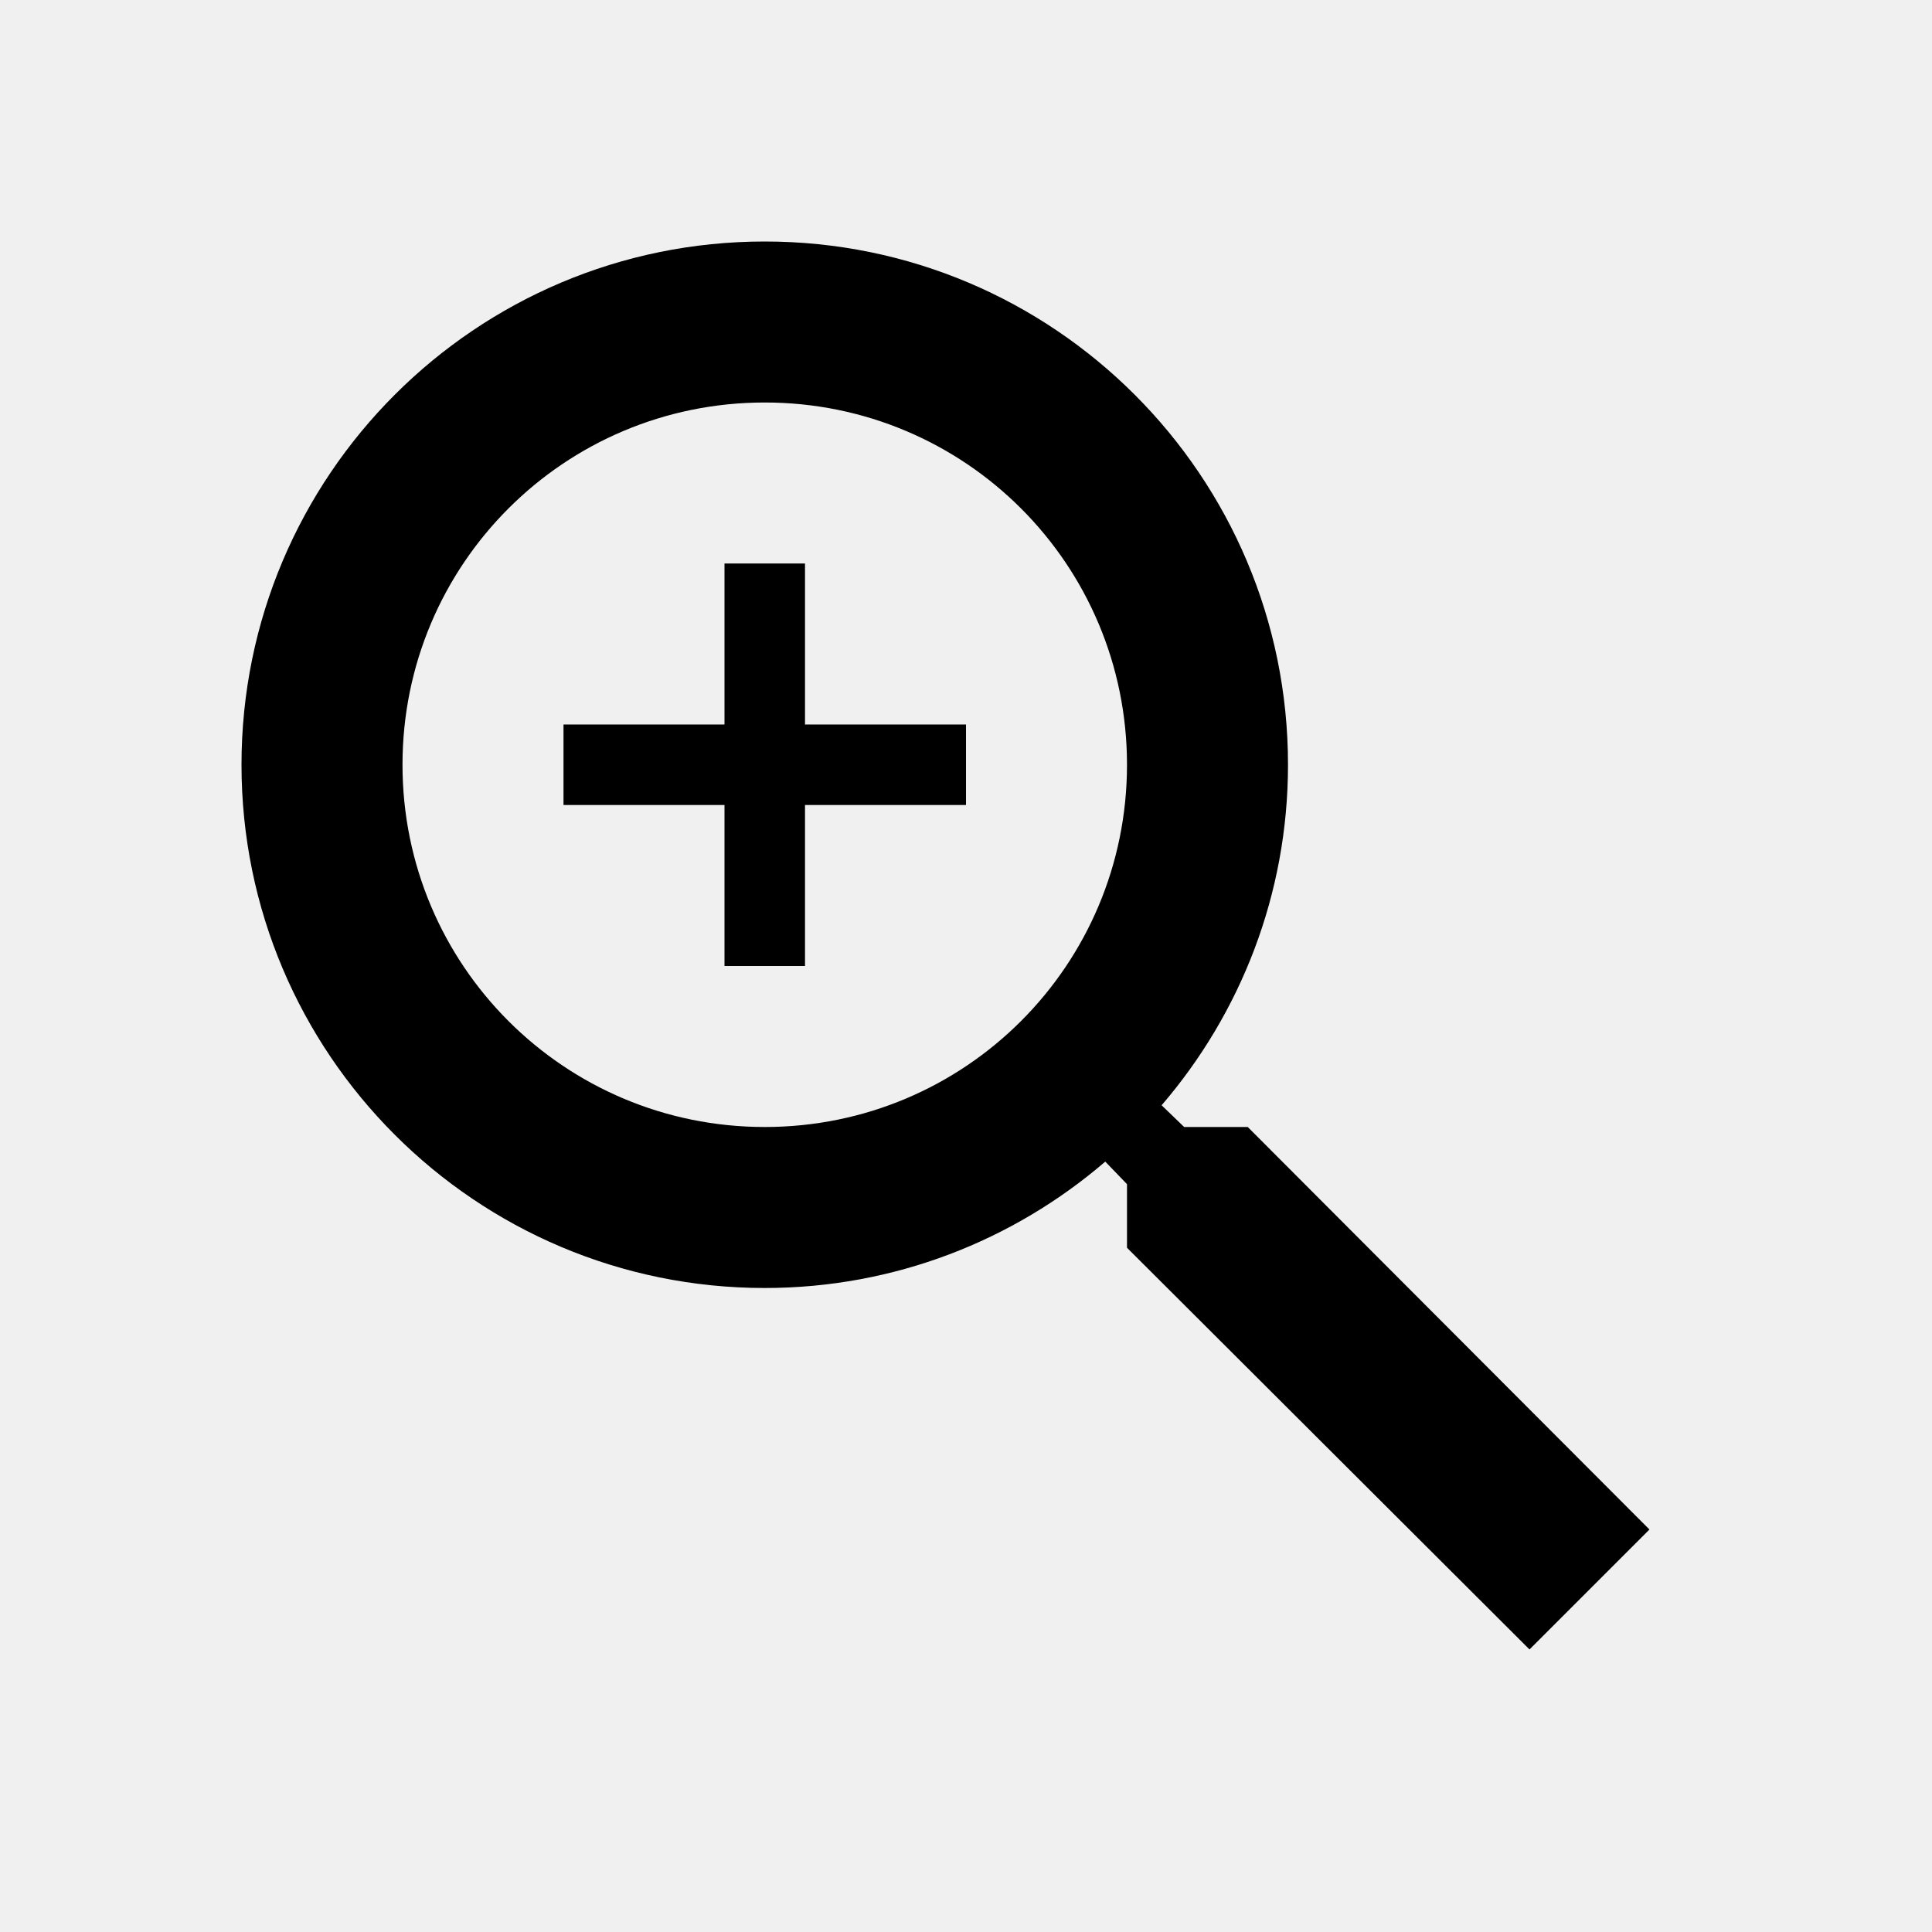
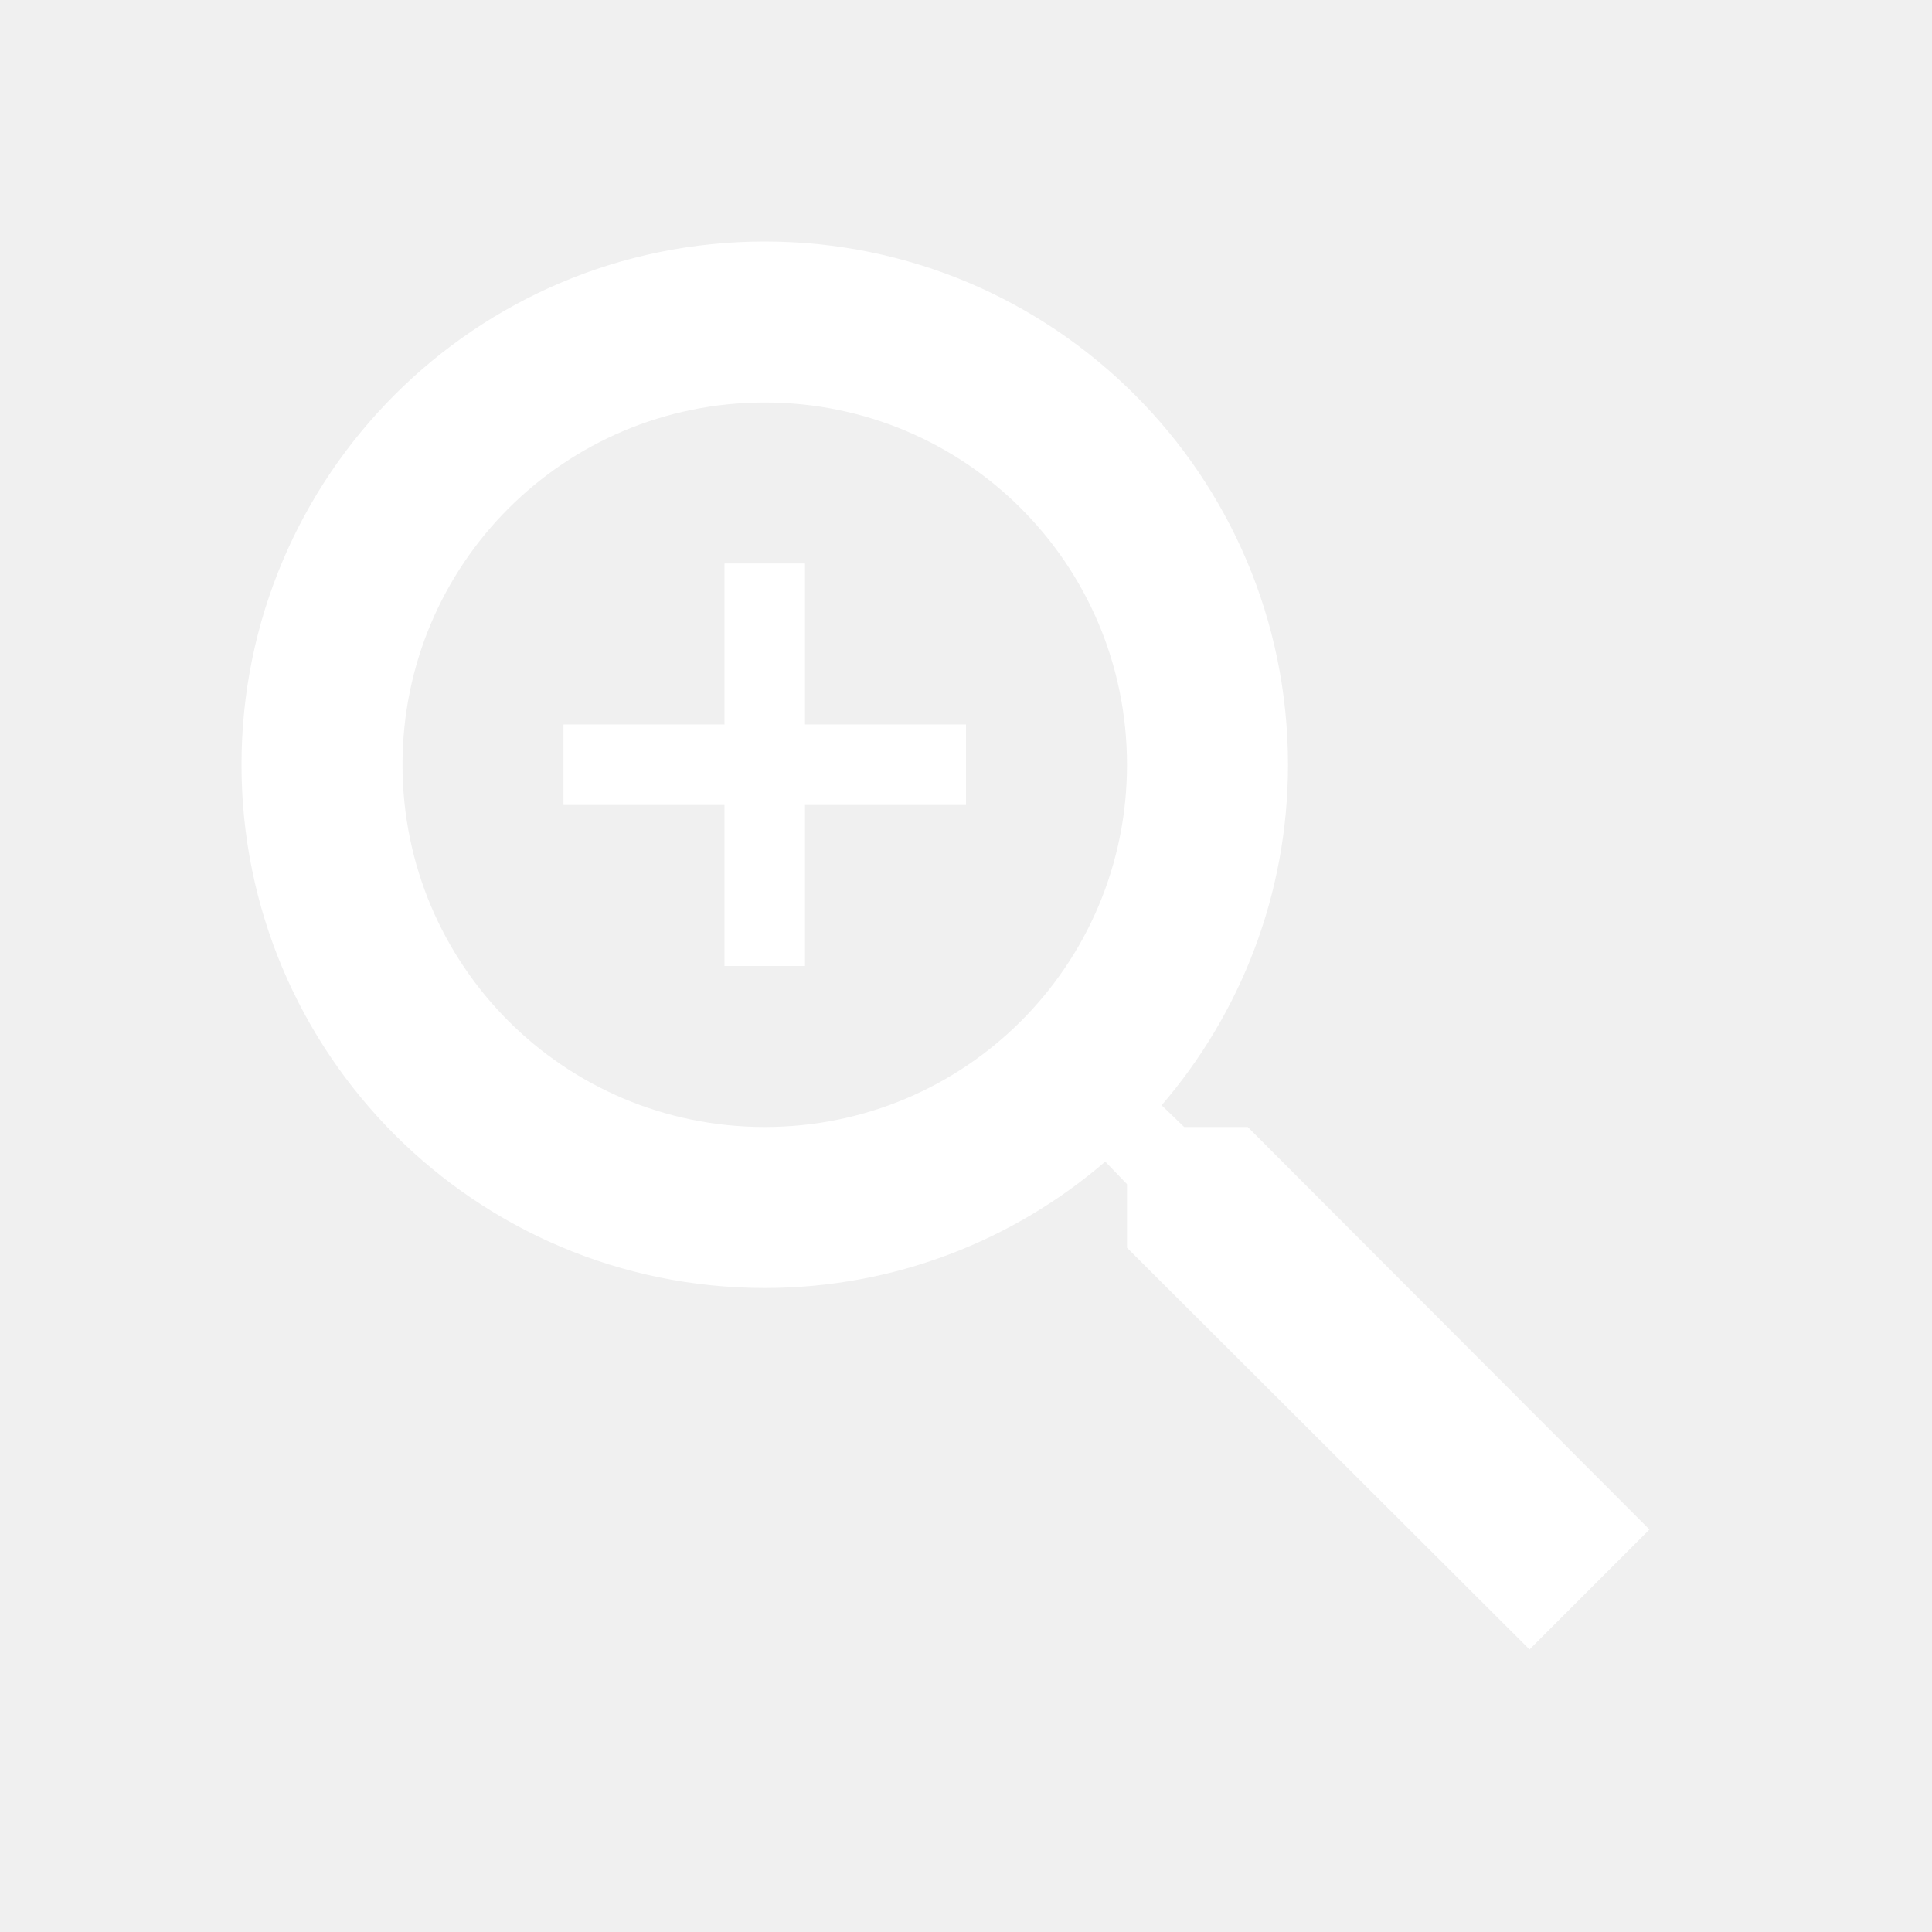
- <svg xmlns="http://www.w3.org/2000/svg" fill="#000000" height="24" viewBox="0 0 24 24" width="24">
+ <svg xmlns="http://www.w3.org/2000/svg" fill="#fff" height="24" viewBox="0 0 24 24" width="24">
  <path d="M15.5 14h-.79l-.28-.27C15.41 12.59 16 11.11 16 9.5 16 5.91 13.09 3 9.5 3S3 5.91 3 9.5 5.91 16 9.5 16c1.61 0 3.09-.59 4.23-1.57l.27.28v.79l5 4.99L20.49 19l-4.99-5zm-6 0C7.01 14 5 11.99 5 9.5S7.01 5 9.5 5 14 7.01 14 9.5 11.99 14 9.5 14z" />
  <path d="M0 0h24v24H0V0z" fill="none" />
  <path d="M12 10h-2v2H9v-2H7V9h2V7h1v2h2v1z" />
</svg>
